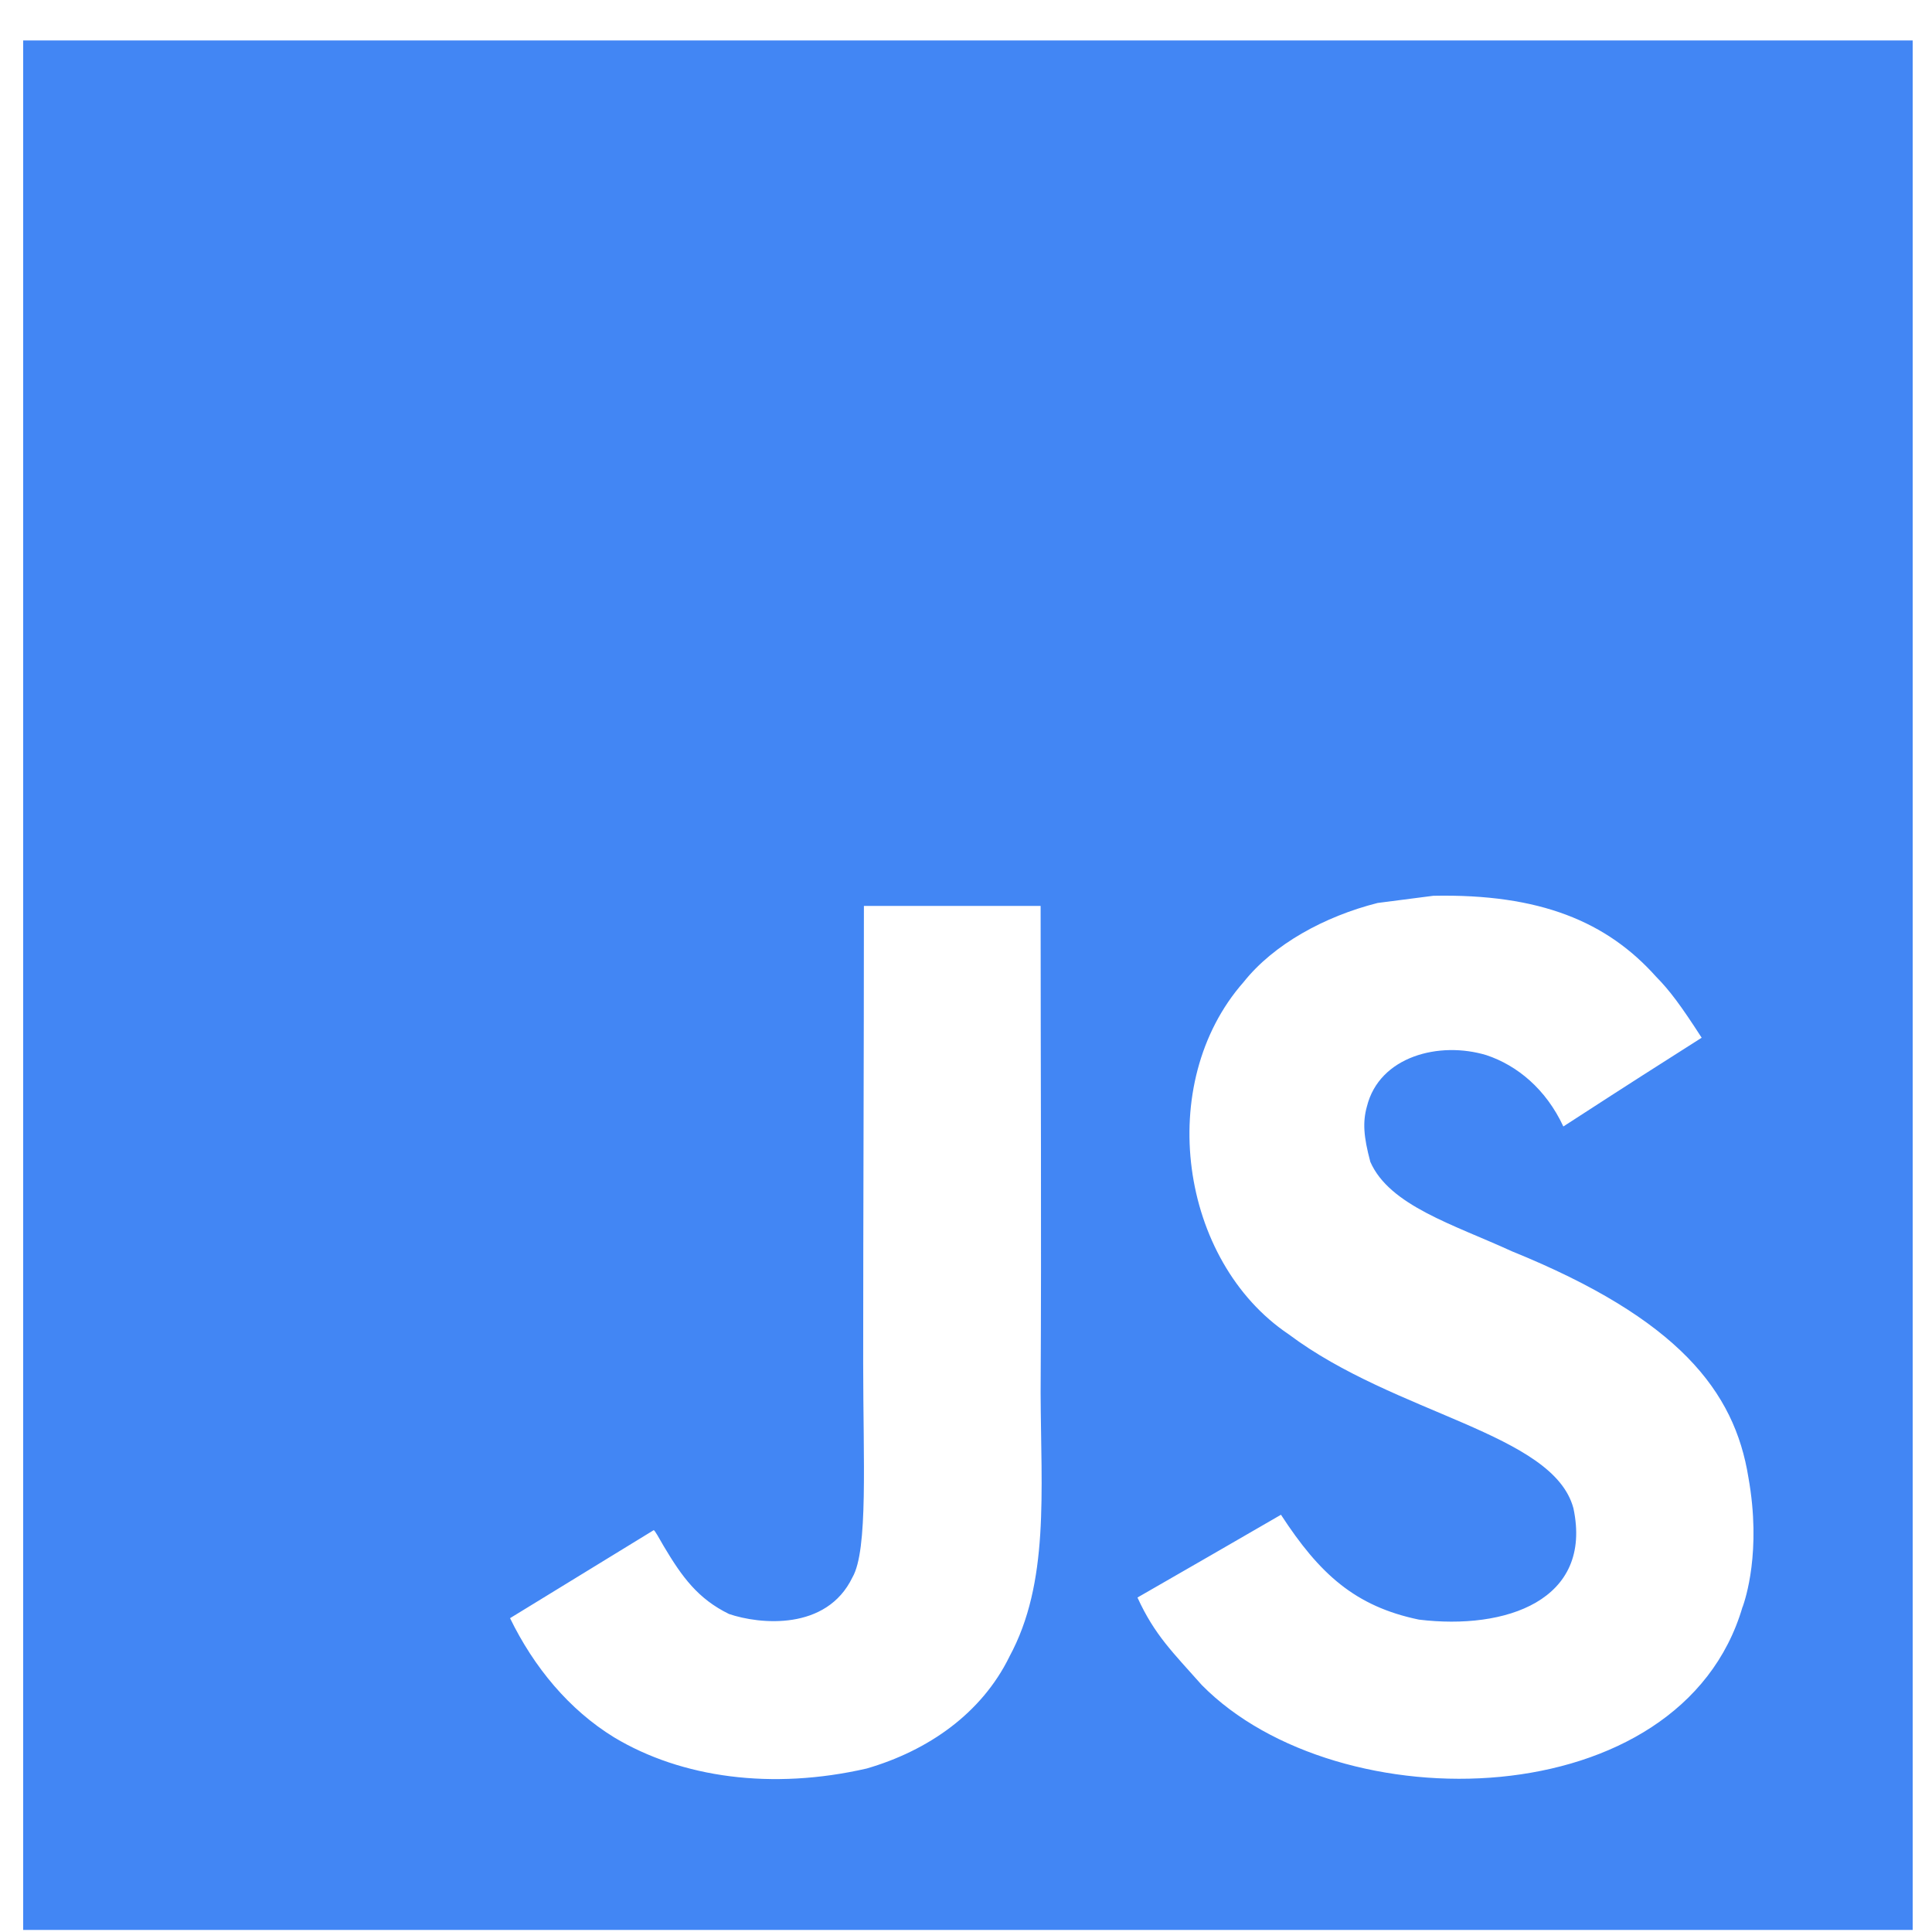
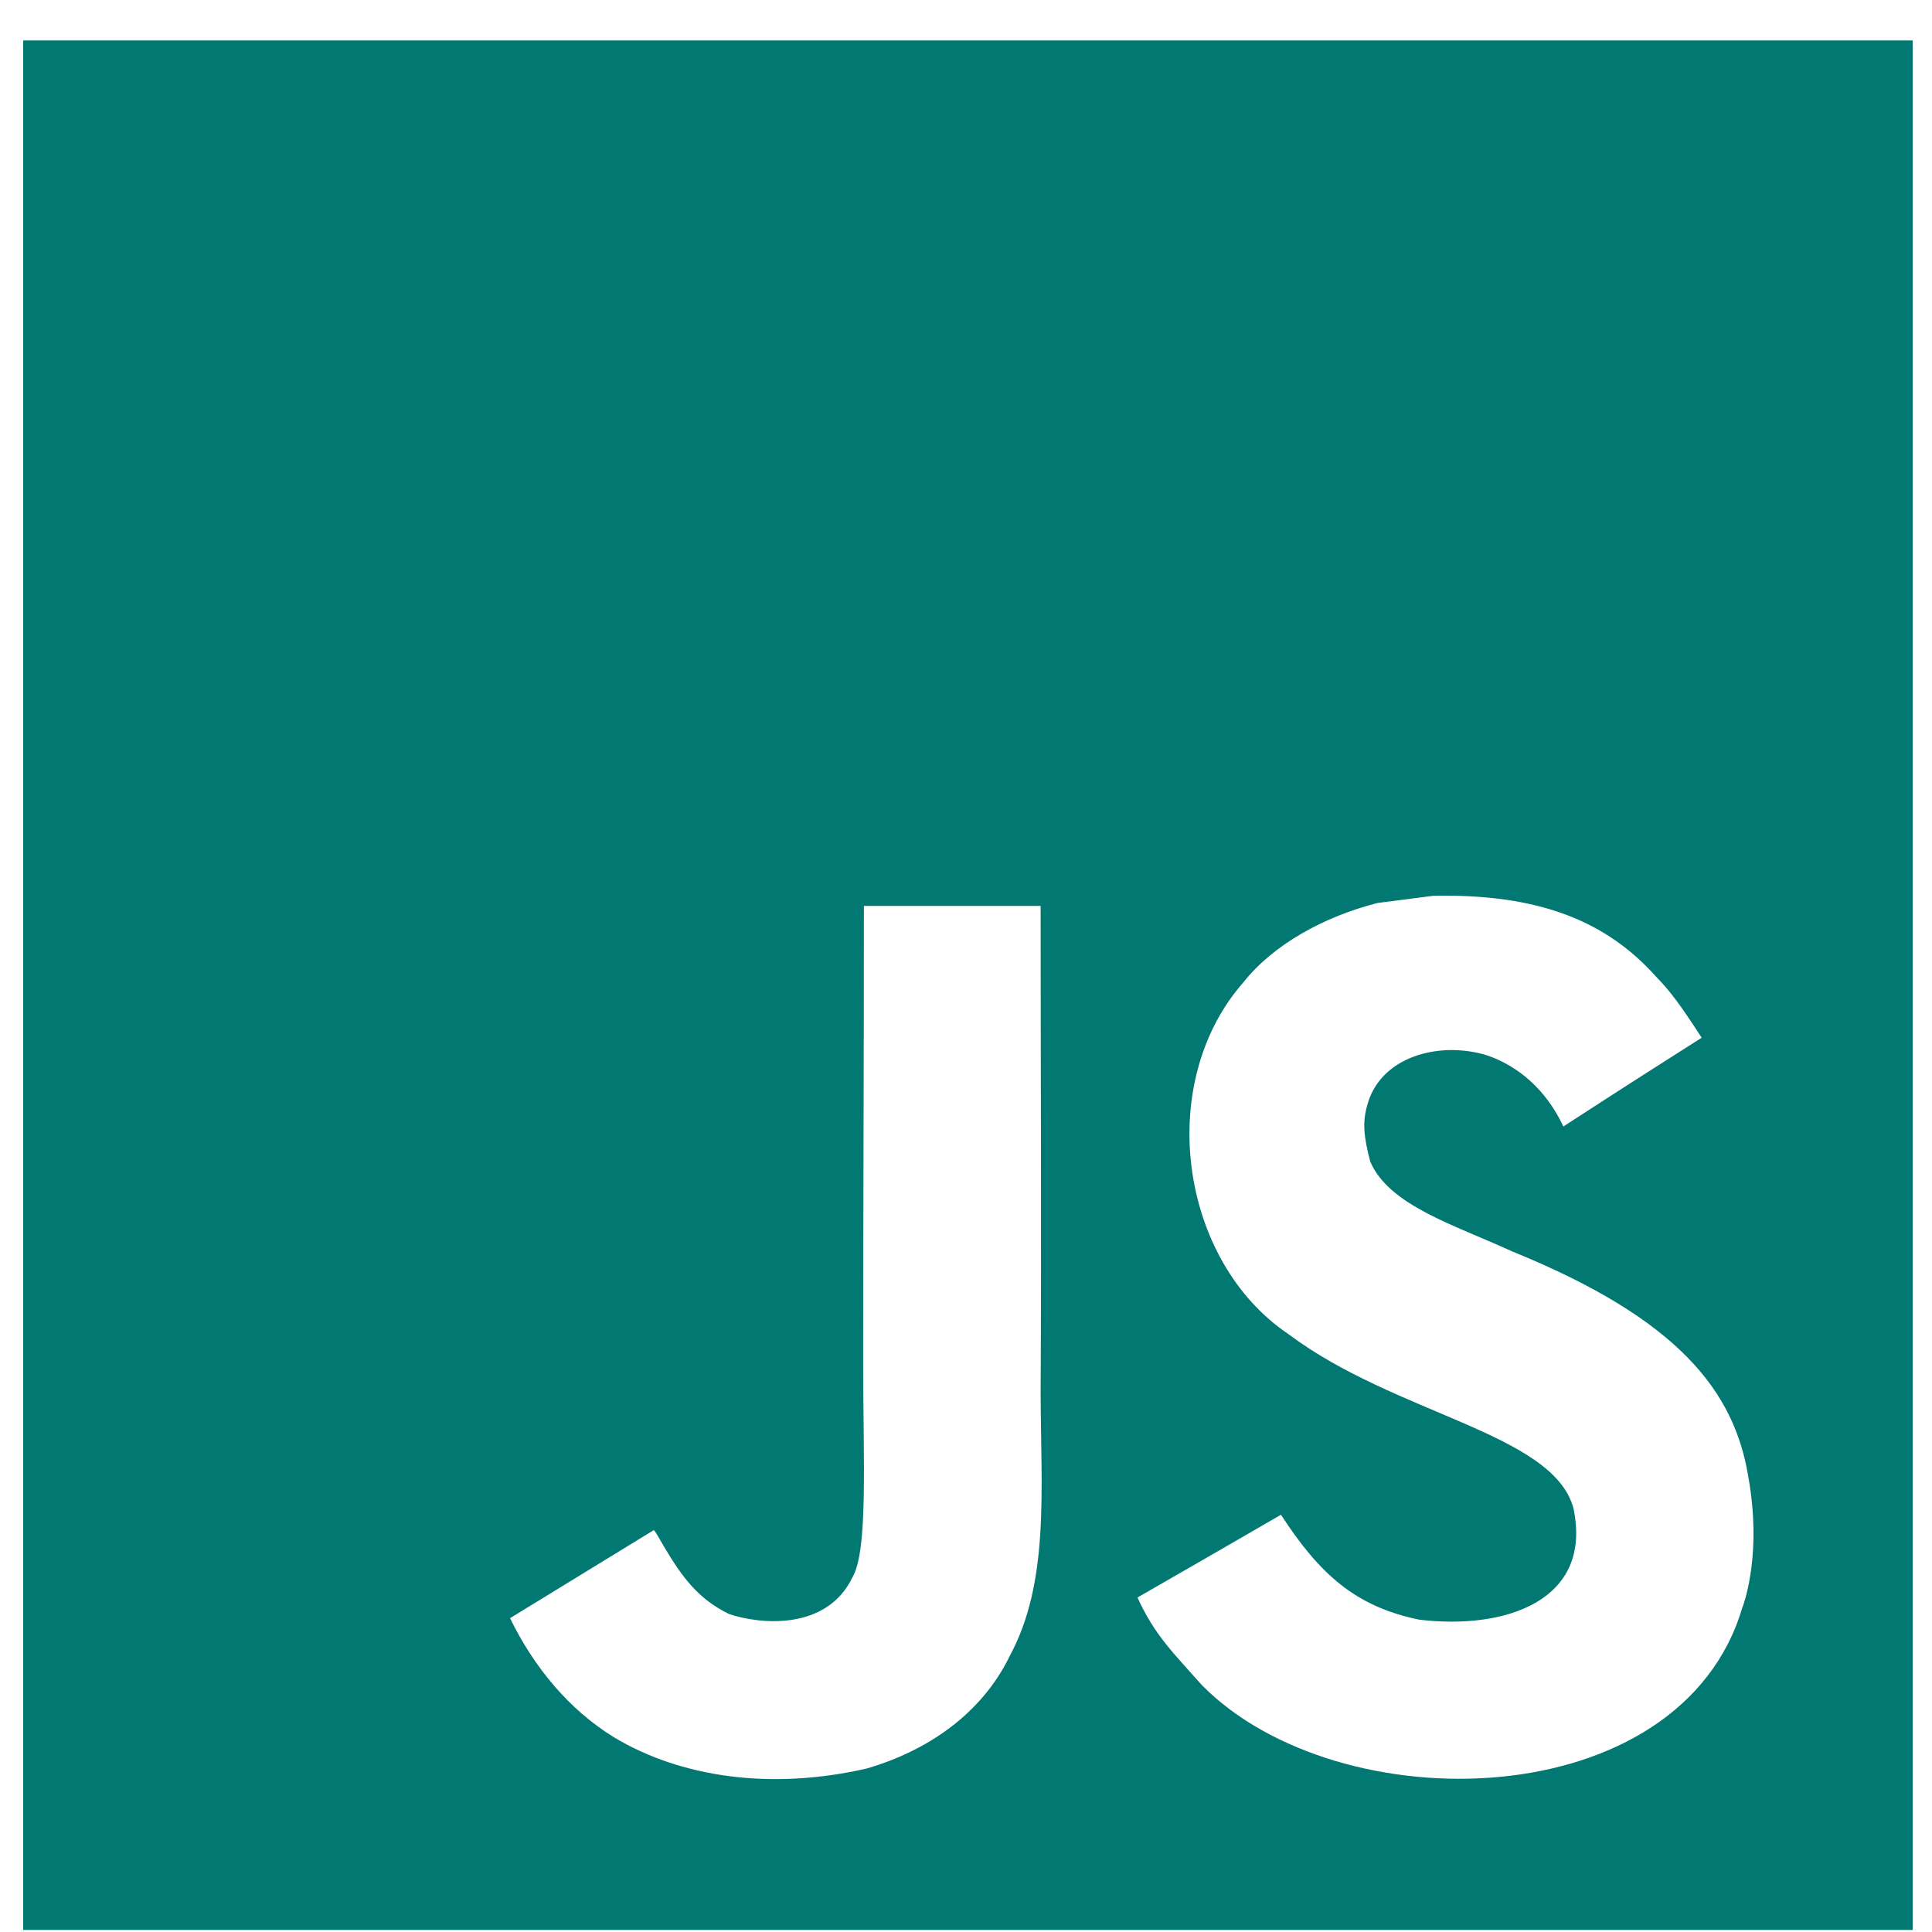
<svg xmlns="http://www.w3.org/2000/svg" version="1.1" width="32" height="32" viewBox="0 0 32 32">
-   <path fill="#4286f4" d="M0.384 0.67v31.296h31.296v-31.296h-31.296zM16.718 27.442c-0.461 0.937-1.342 1.553-2.362 1.85-1.568 0.36-3.067 0.155-4.183-0.515-0.747-0.458-1.33-1.163-1.725-1.975 0.794-0.485 1.586-0.973 2.38-1.458 0.021 0.009 0.083 0.122 0.167 0.268 0.303 0.509 0.565 0.869 1.080 1.121 0.506 0.172 1.615 0.283 2.044-0.607 0.262-0.452 0.178-1.936 0.178-3.545 0-2.529 0.012-5.016 0.012-7.576h2.927c0 2.688 0.015 5.383 0 8.067 0.006 1.645 0.149 3.14-0.518 4.369zM28.862 26.615c-1.017 3.481-6.691 3.594-8.957 1.294-0.479-0.541-0.779-0.824-1.065-1.449 1.205-0.693 1.205-0.693 2.377-1.371 0.637 0.979 1.226 1.517 2.285 1.737 1.437 0.175 2.883-0.318 2.559-1.844-0.333-1.247-2.942-1.55-4.718-2.883-1.803-1.211-2.225-4.153-0.744-5.834 0.494-0.622 1.336-1.086 2.219-1.309 0.306-0.039 0.616-0.080 0.922-0.119 1.77-0.036 2.877 0.431 3.689 1.339 0.226 0.229 0.41 0.476 0.756 1.012-0.943 0.601-0.94 0.595-2.291 1.47-0.289-0.622-0.767-1.012-1.273-1.181-0.785-0.238-1.776 0.021-1.981 0.851-0.071 0.256-0.056 0.494 0.057 0.916 0.318 0.726 1.386 1.041 2.344 1.481 2.758 1.119 3.689 2.317 3.918 3.745 0.22 1.229-0.054 2.026-0.095 2.145z" />
+   <path fill="#027872" d="M0.384 0.67v31.296h31.296v-31.296h-31.296zM16.718 27.442c-0.461 0.937-1.342 1.553-2.362 1.85-1.568 0.36-3.067 0.155-4.183-0.515-0.747-0.458-1.33-1.163-1.725-1.975 0.794-0.485 1.586-0.973 2.38-1.458 0.021 0.009 0.083 0.122 0.167 0.268 0.303 0.509 0.565 0.869 1.080 1.121 0.506 0.172 1.615 0.283 2.044-0.607 0.262-0.452 0.178-1.936 0.178-3.545 0-2.529 0.012-5.016 0.012-7.576h2.927c0 2.688 0.015 5.383 0 8.067 0.006 1.645 0.149 3.14-0.518 4.369zM28.862 26.615c-1.017 3.481-6.691 3.594-8.957 1.294-0.479-0.541-0.779-0.824-1.065-1.449 1.205-0.693 1.205-0.693 2.377-1.371 0.637 0.979 1.226 1.517 2.285 1.737 1.437 0.175 2.883-0.318 2.559-1.844-0.333-1.247-2.942-1.55-4.718-2.883-1.803-1.211-2.225-4.153-0.744-5.834 0.494-0.622 1.336-1.086 2.219-1.309 0.306-0.039 0.616-0.080 0.922-0.119 1.77-0.036 2.877 0.431 3.689 1.339 0.226 0.229 0.41 0.476 0.756 1.012-0.943 0.601-0.94 0.595-2.291 1.47-0.289-0.622-0.767-1.012-1.273-1.181-0.785-0.238-1.776 0.021-1.981 0.851-0.071 0.256-0.056 0.494 0.057 0.916 0.318 0.726 1.386 1.041 2.344 1.481 2.758 1.119 3.689 2.317 3.918 3.745 0.22 1.229-0.054 2.026-0.095 2.145z" />
</svg>
